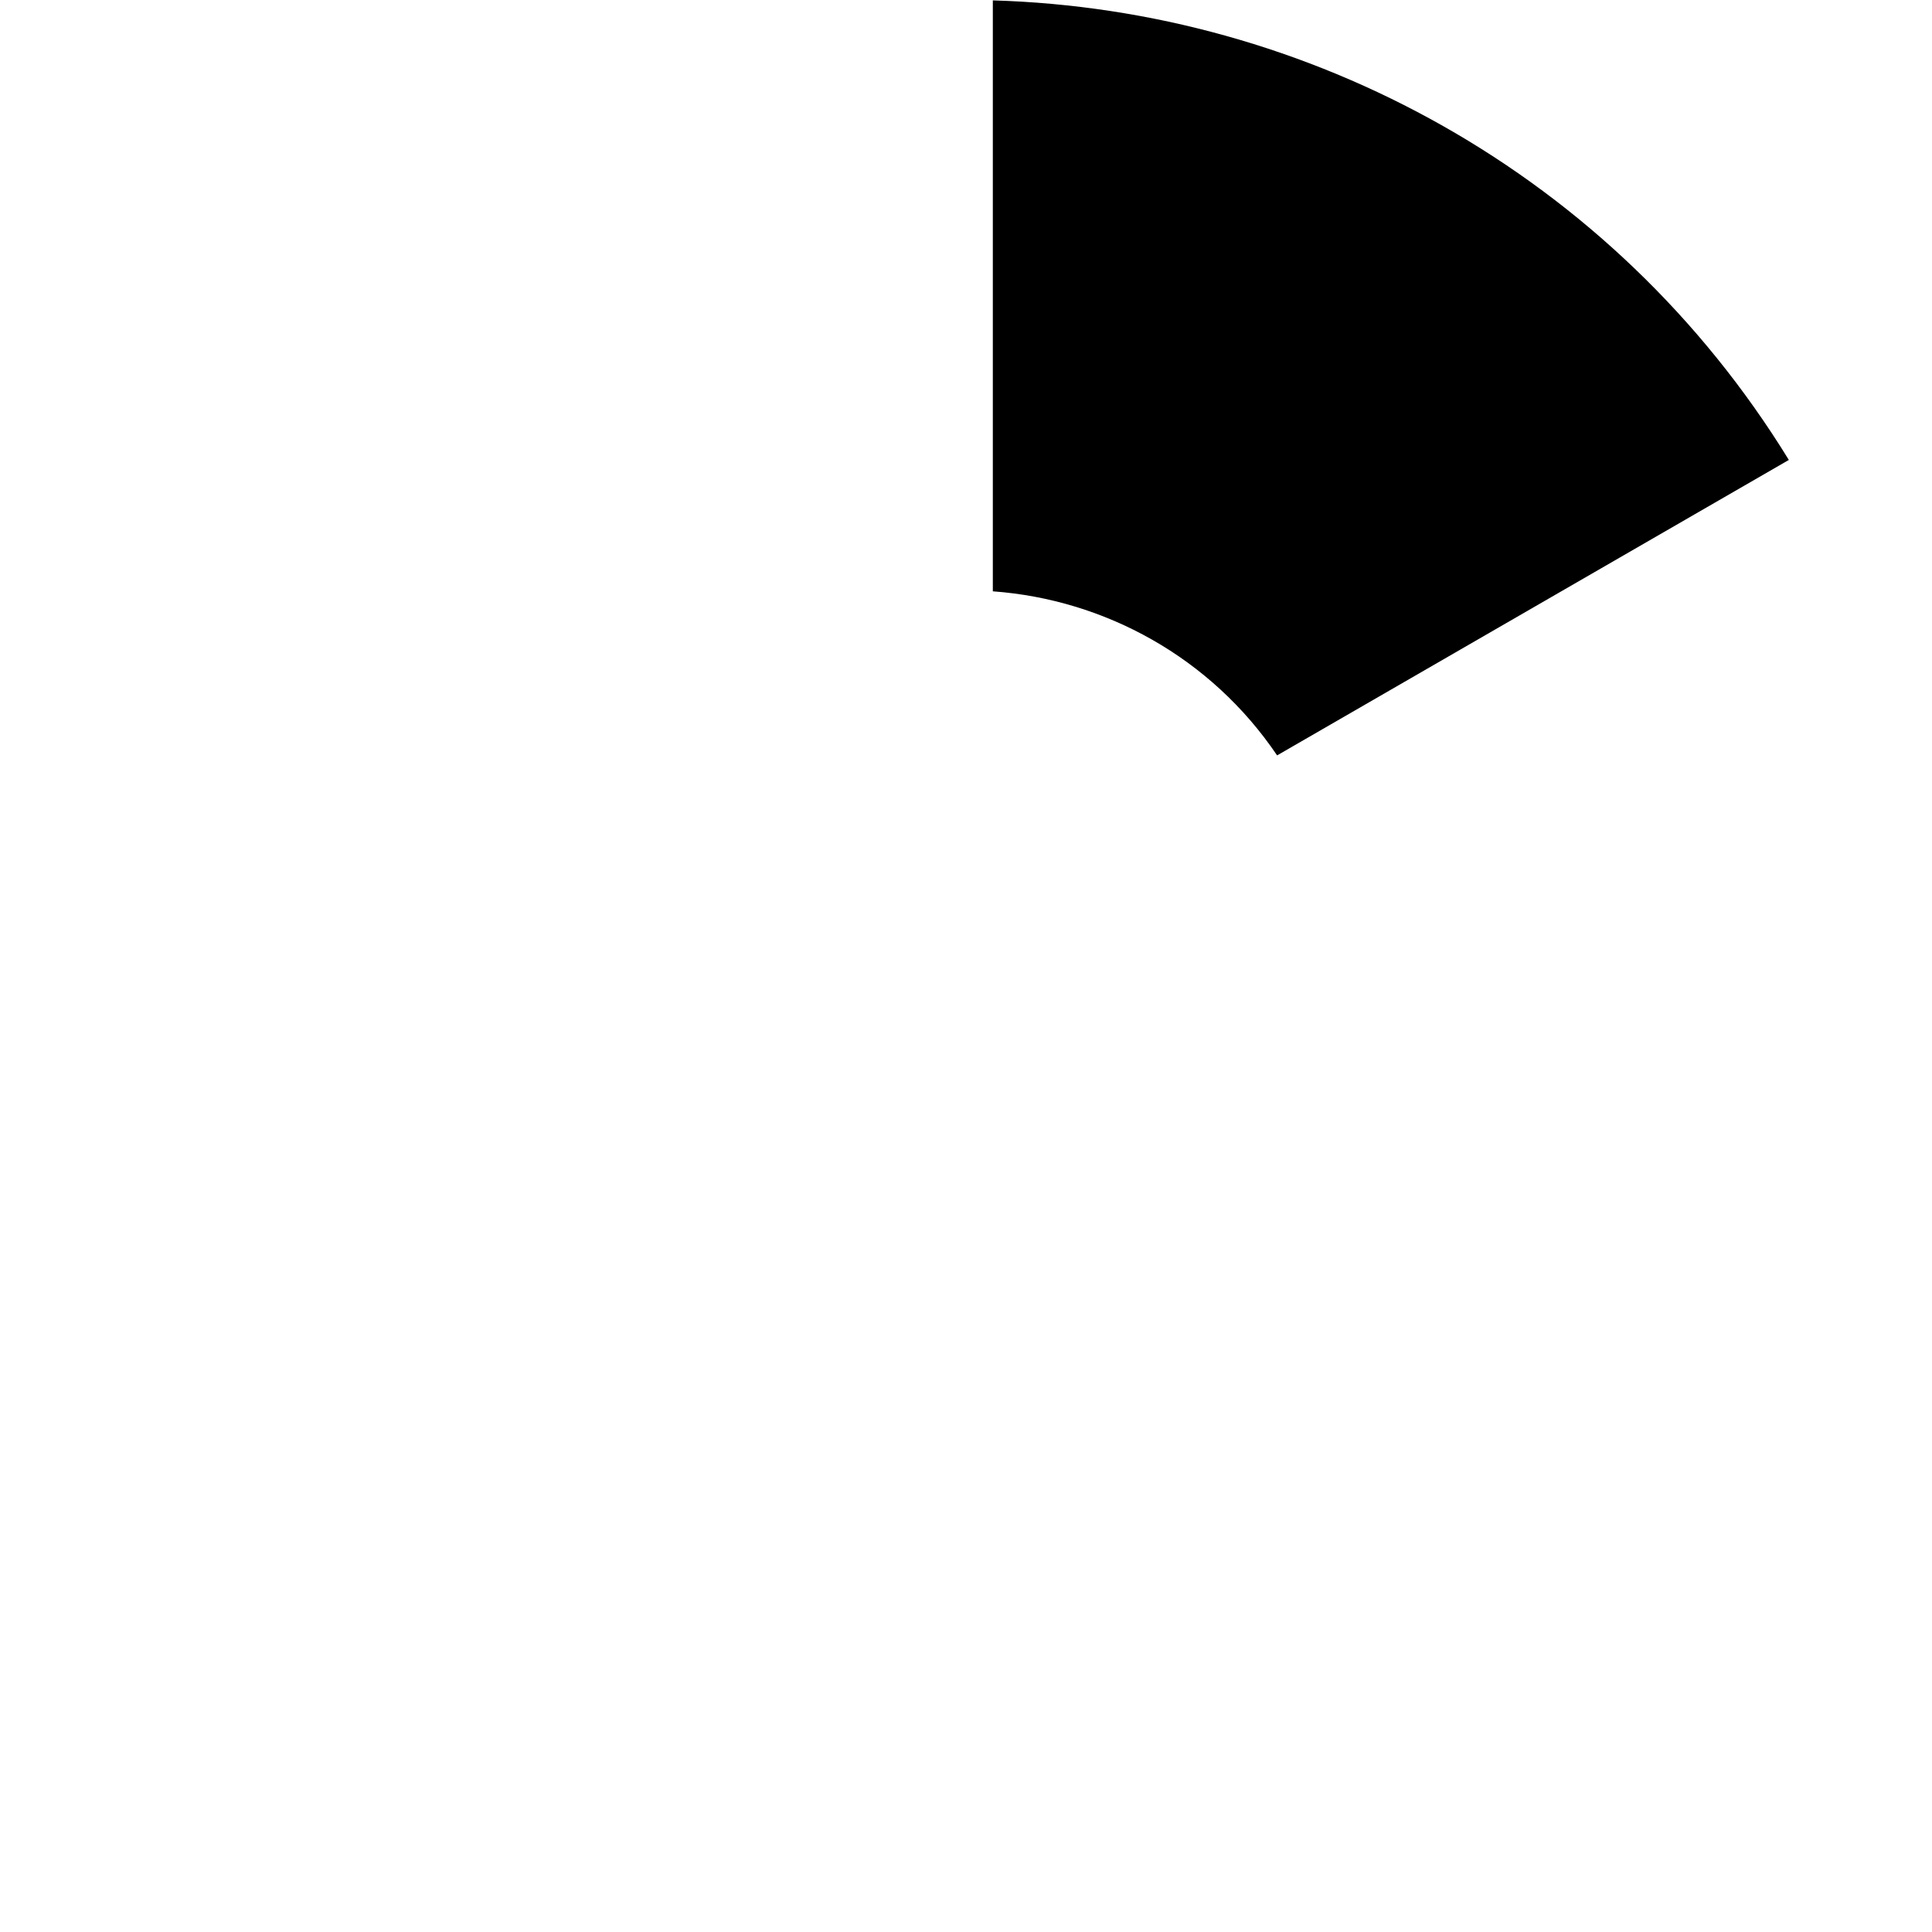
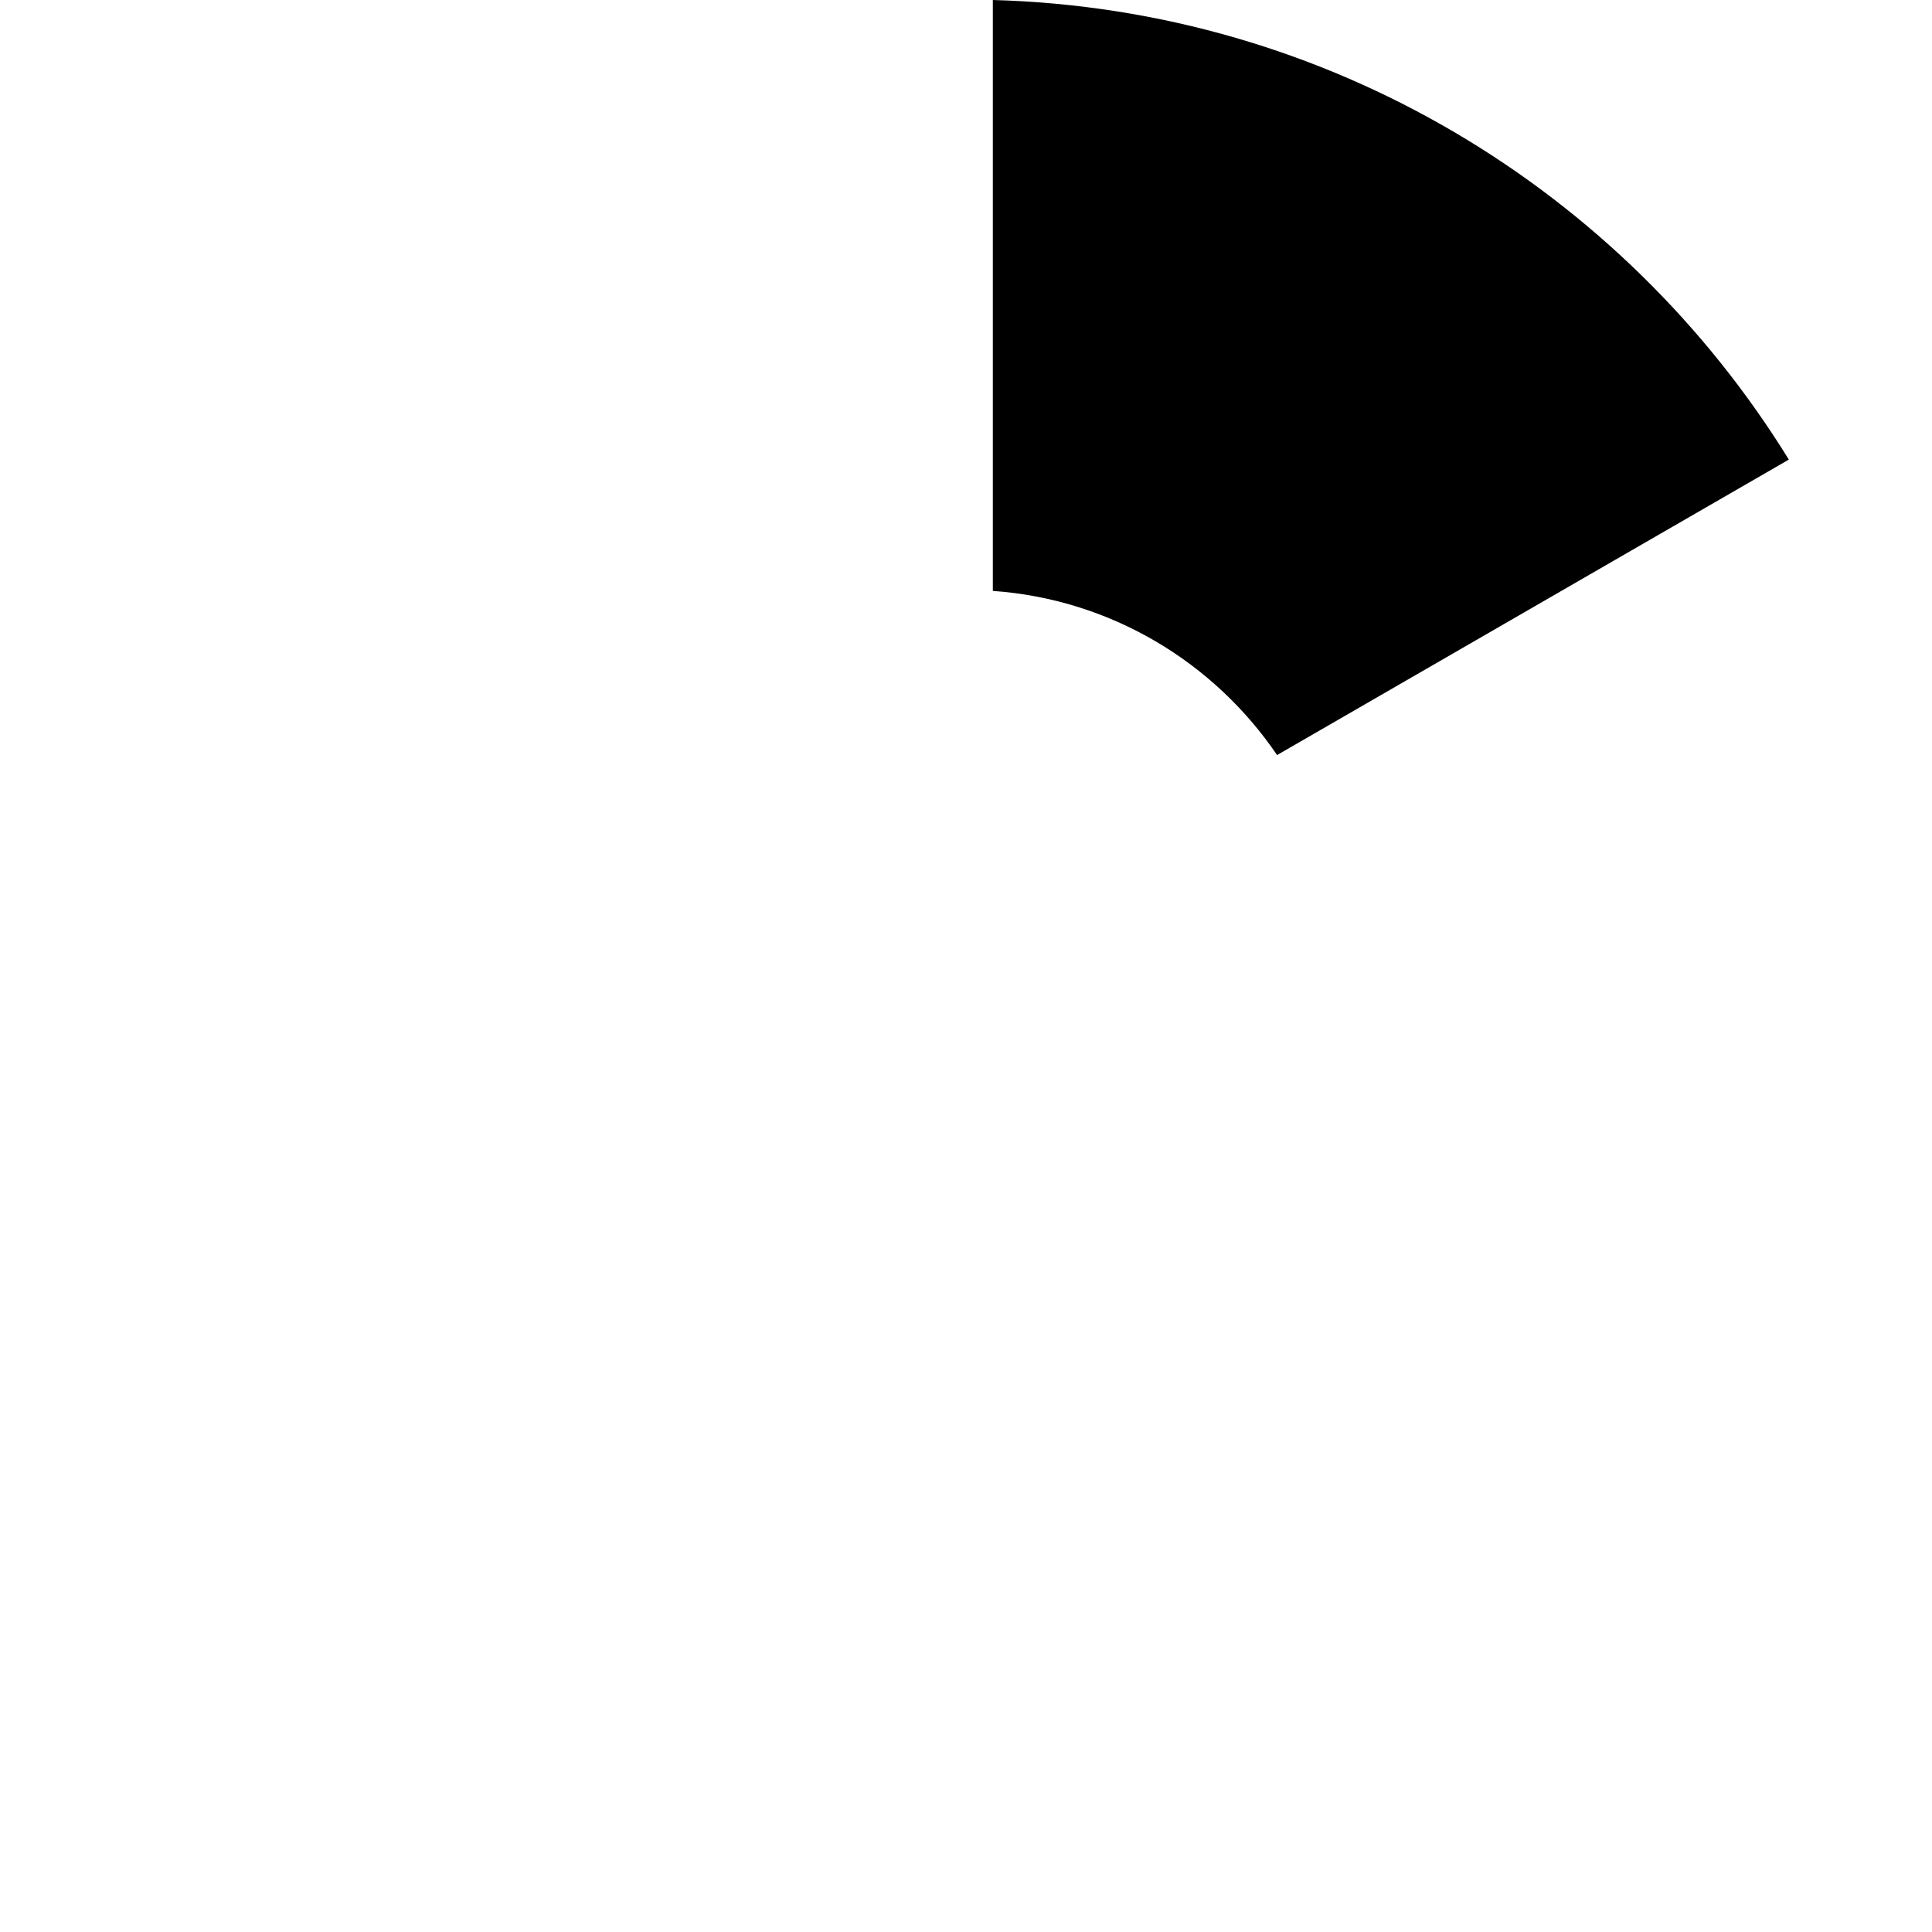
<svg width="100%" height="100%" viewBox="0 0 300 300" version="1.1" style="fill-rule:evenodd;clip-rule:evenodd;stroke-linejoin:round;stroke-miterlimit:2;">
-   <g transform="matrix(0.866025,-0.5,0.5,0.866025,-54.9038,95.0962)">
-     <path d="M182.698,101.698L228.578,22.232C270.314,47.972 298.515,93.585 299.943,145.833L208.187,145.833C206.889,127.481 197.085,111.461 182.698,101.698Z" />
+   <g id="NP1" transform="matrix(1.66533e-16,-1,1,1.66533e-16,-8.58336e-12,299.943)">
+     <path d="M208.187,154.167L299.943,154.167C298.515,206.415 270.314,252.028 228.578,277.768L182.698,198.302C197.085,188.539 206.889,172.519 208.187,154.167Z" />
+     <clipPath id="_clip1">
+       <path d="M208.187,154.167L299.943,154.167C298.515,206.415 270.314,252.028 228.578,277.768L182.698,198.302C197.085,188.539 206.889,172.519 208.187,154.167Z" />
+     </clipPath>
+     <g clip-path="url(#_clip1)">
+       <g transform="matrix(0.489112,0.282389,-0.282389,0.489112,137.063,113.79)">
+         <g transform="matrix(51.6427,0,0,51.6427,291.119,62.8679)">
+                 </g>
+         <text x="176.36px" y="62.868px" style="font-family:'Arial-Black', 'Arial Black', sans-serif;font-weight:900;font-size:51.643px;">NP1</text>
+       </g>
+     </g>
  </g>
</svg>
